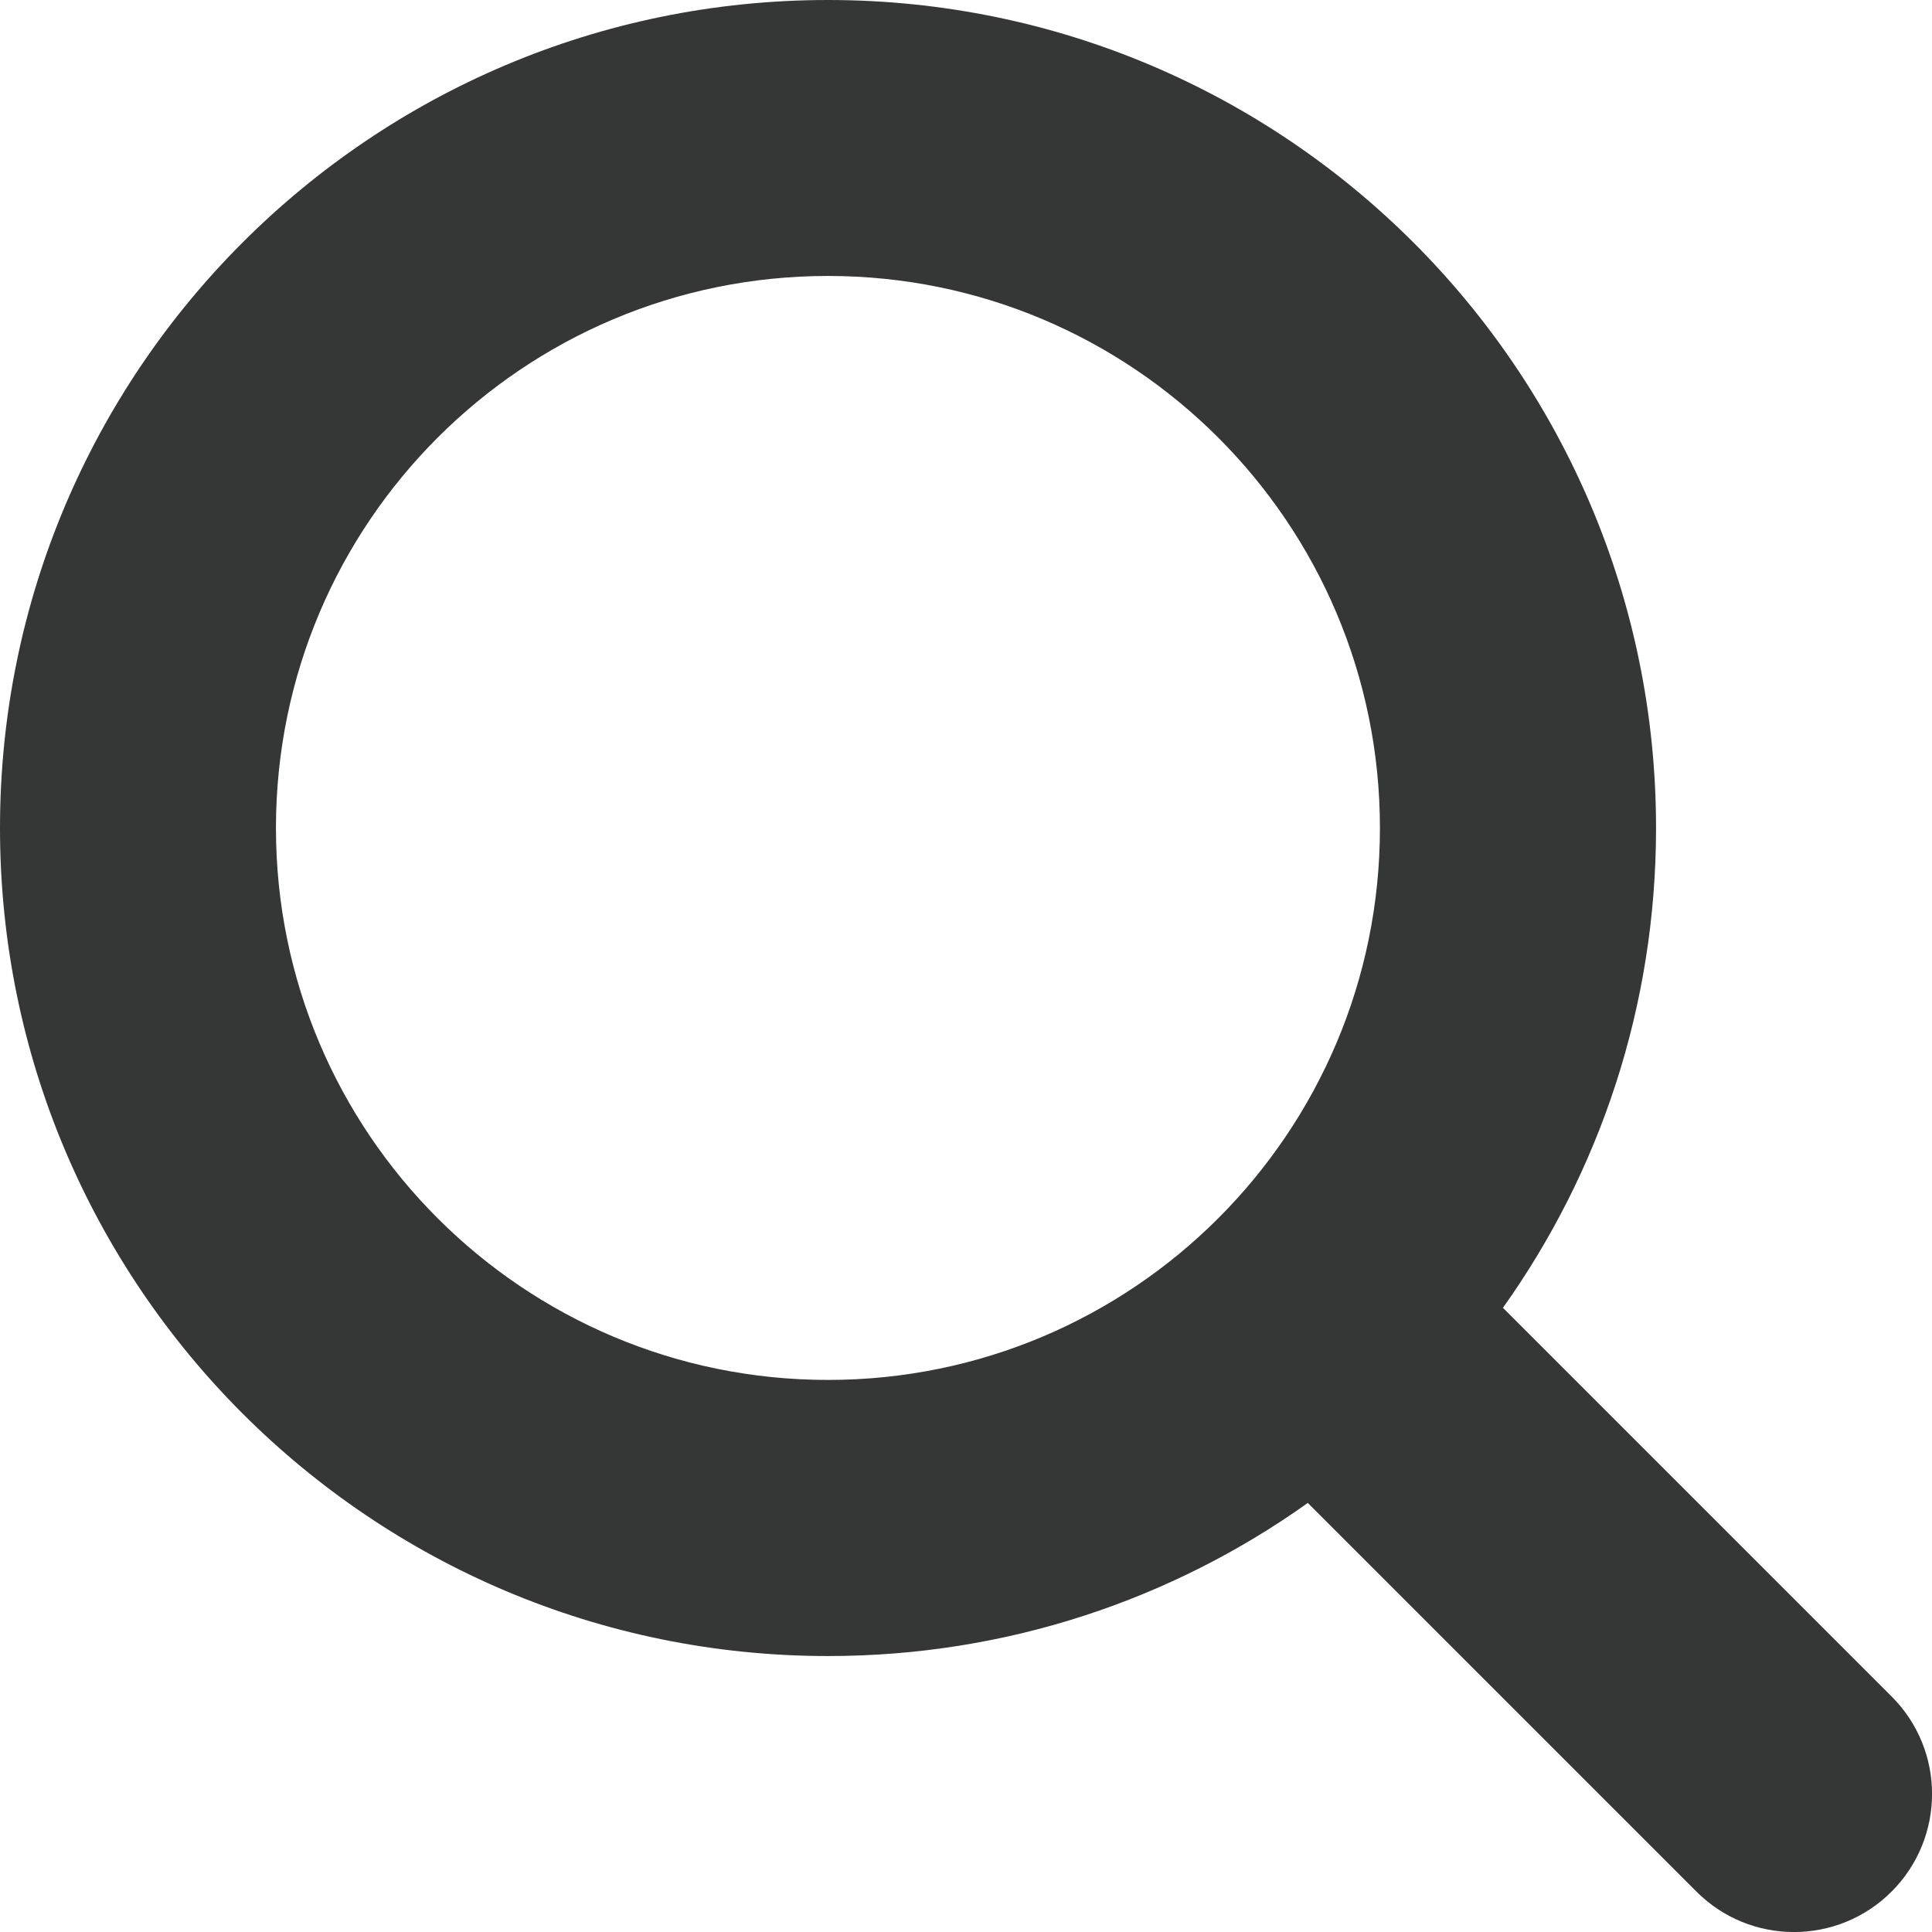
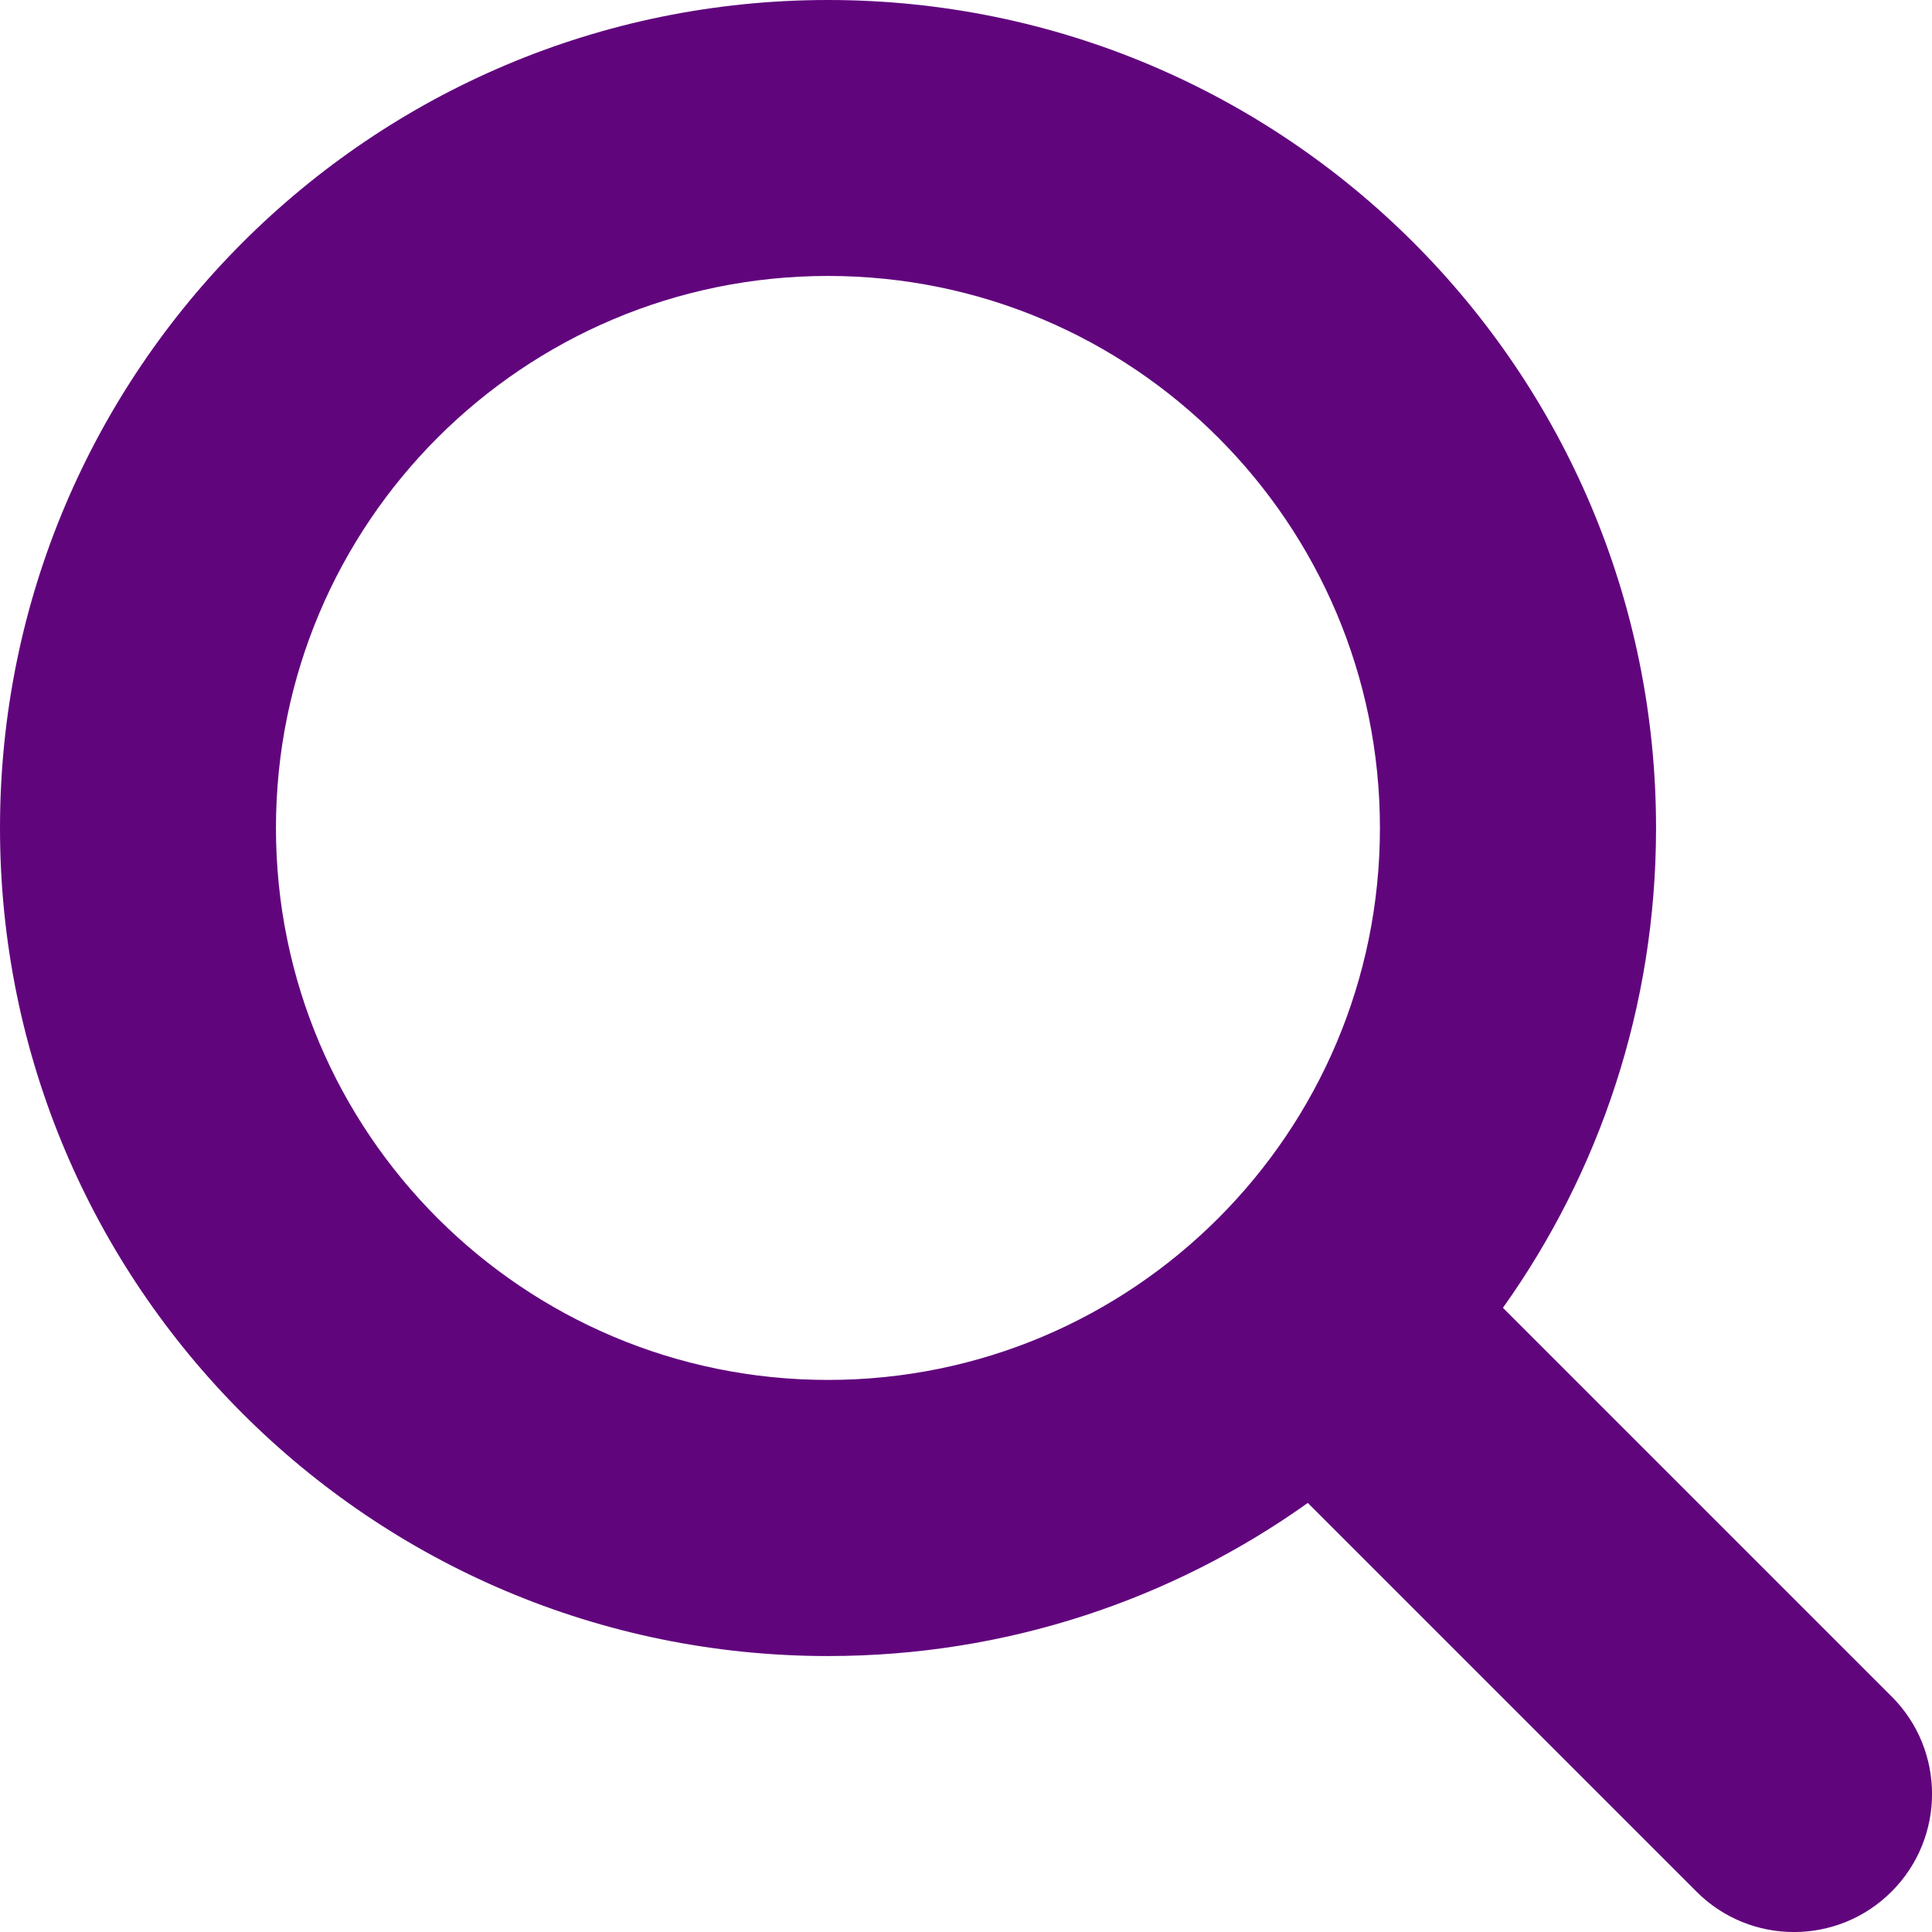
<svg xmlns="http://www.w3.org/2000/svg" width="12" height="12" viewBox="0 0 12 12" fill="none">
-   <path fill-rule="evenodd" clip-rule="evenodd" d="M8.123 9.335C7.282 9.934 6.254 10.286 5.143 10.286C2.303 10.286 0 7.983 0 5.143C0 2.303 2.303 0 5.143 0C7.983 0 10.286 2.303 10.286 5.143C10.286 6.254 9.934 7.282 9.335 8.123L11.749 10.537C12.084 10.871 12.084 11.414 11.749 11.749C11.414 12.084 10.871 12.084 10.537 11.749L8.123 9.335ZM8.571 5.143C8.571 7.036 7.036 8.571 5.143 8.571C3.249 8.571 1.714 7.036 1.714 5.143C1.714 3.249 3.249 1.714 5.143 1.714C7.036 1.714 8.571 3.249 8.571 5.143Z" fill="#353636" />
+   <path fill-rule="evenodd" clip-rule="evenodd" d="M8.123 9.335C7.282 9.934 6.254 10.286 5.143 10.286C2.303 10.286 0 7.983 0 5.143C0 2.303 2.303 0 5.143 0C7.983 0 10.286 2.303 10.286 5.143C10.286 6.254 9.934 7.282 9.335 8.123L11.749 10.537C12.084 10.871 12.084 11.414 11.749 11.749C11.414 12.084 10.871 12.084 10.537 11.749L8.123 9.335ZM8.571 5.143C8.571 7.036 7.036 8.571 5.143 8.571C3.249 8.571 1.714 7.036 1.714 5.143C1.714 3.249 3.249 1.714 5.143 1.714C7.036 1.714 8.571 3.249 8.571 5.143Z" fill="#61057D" />
</svg>
